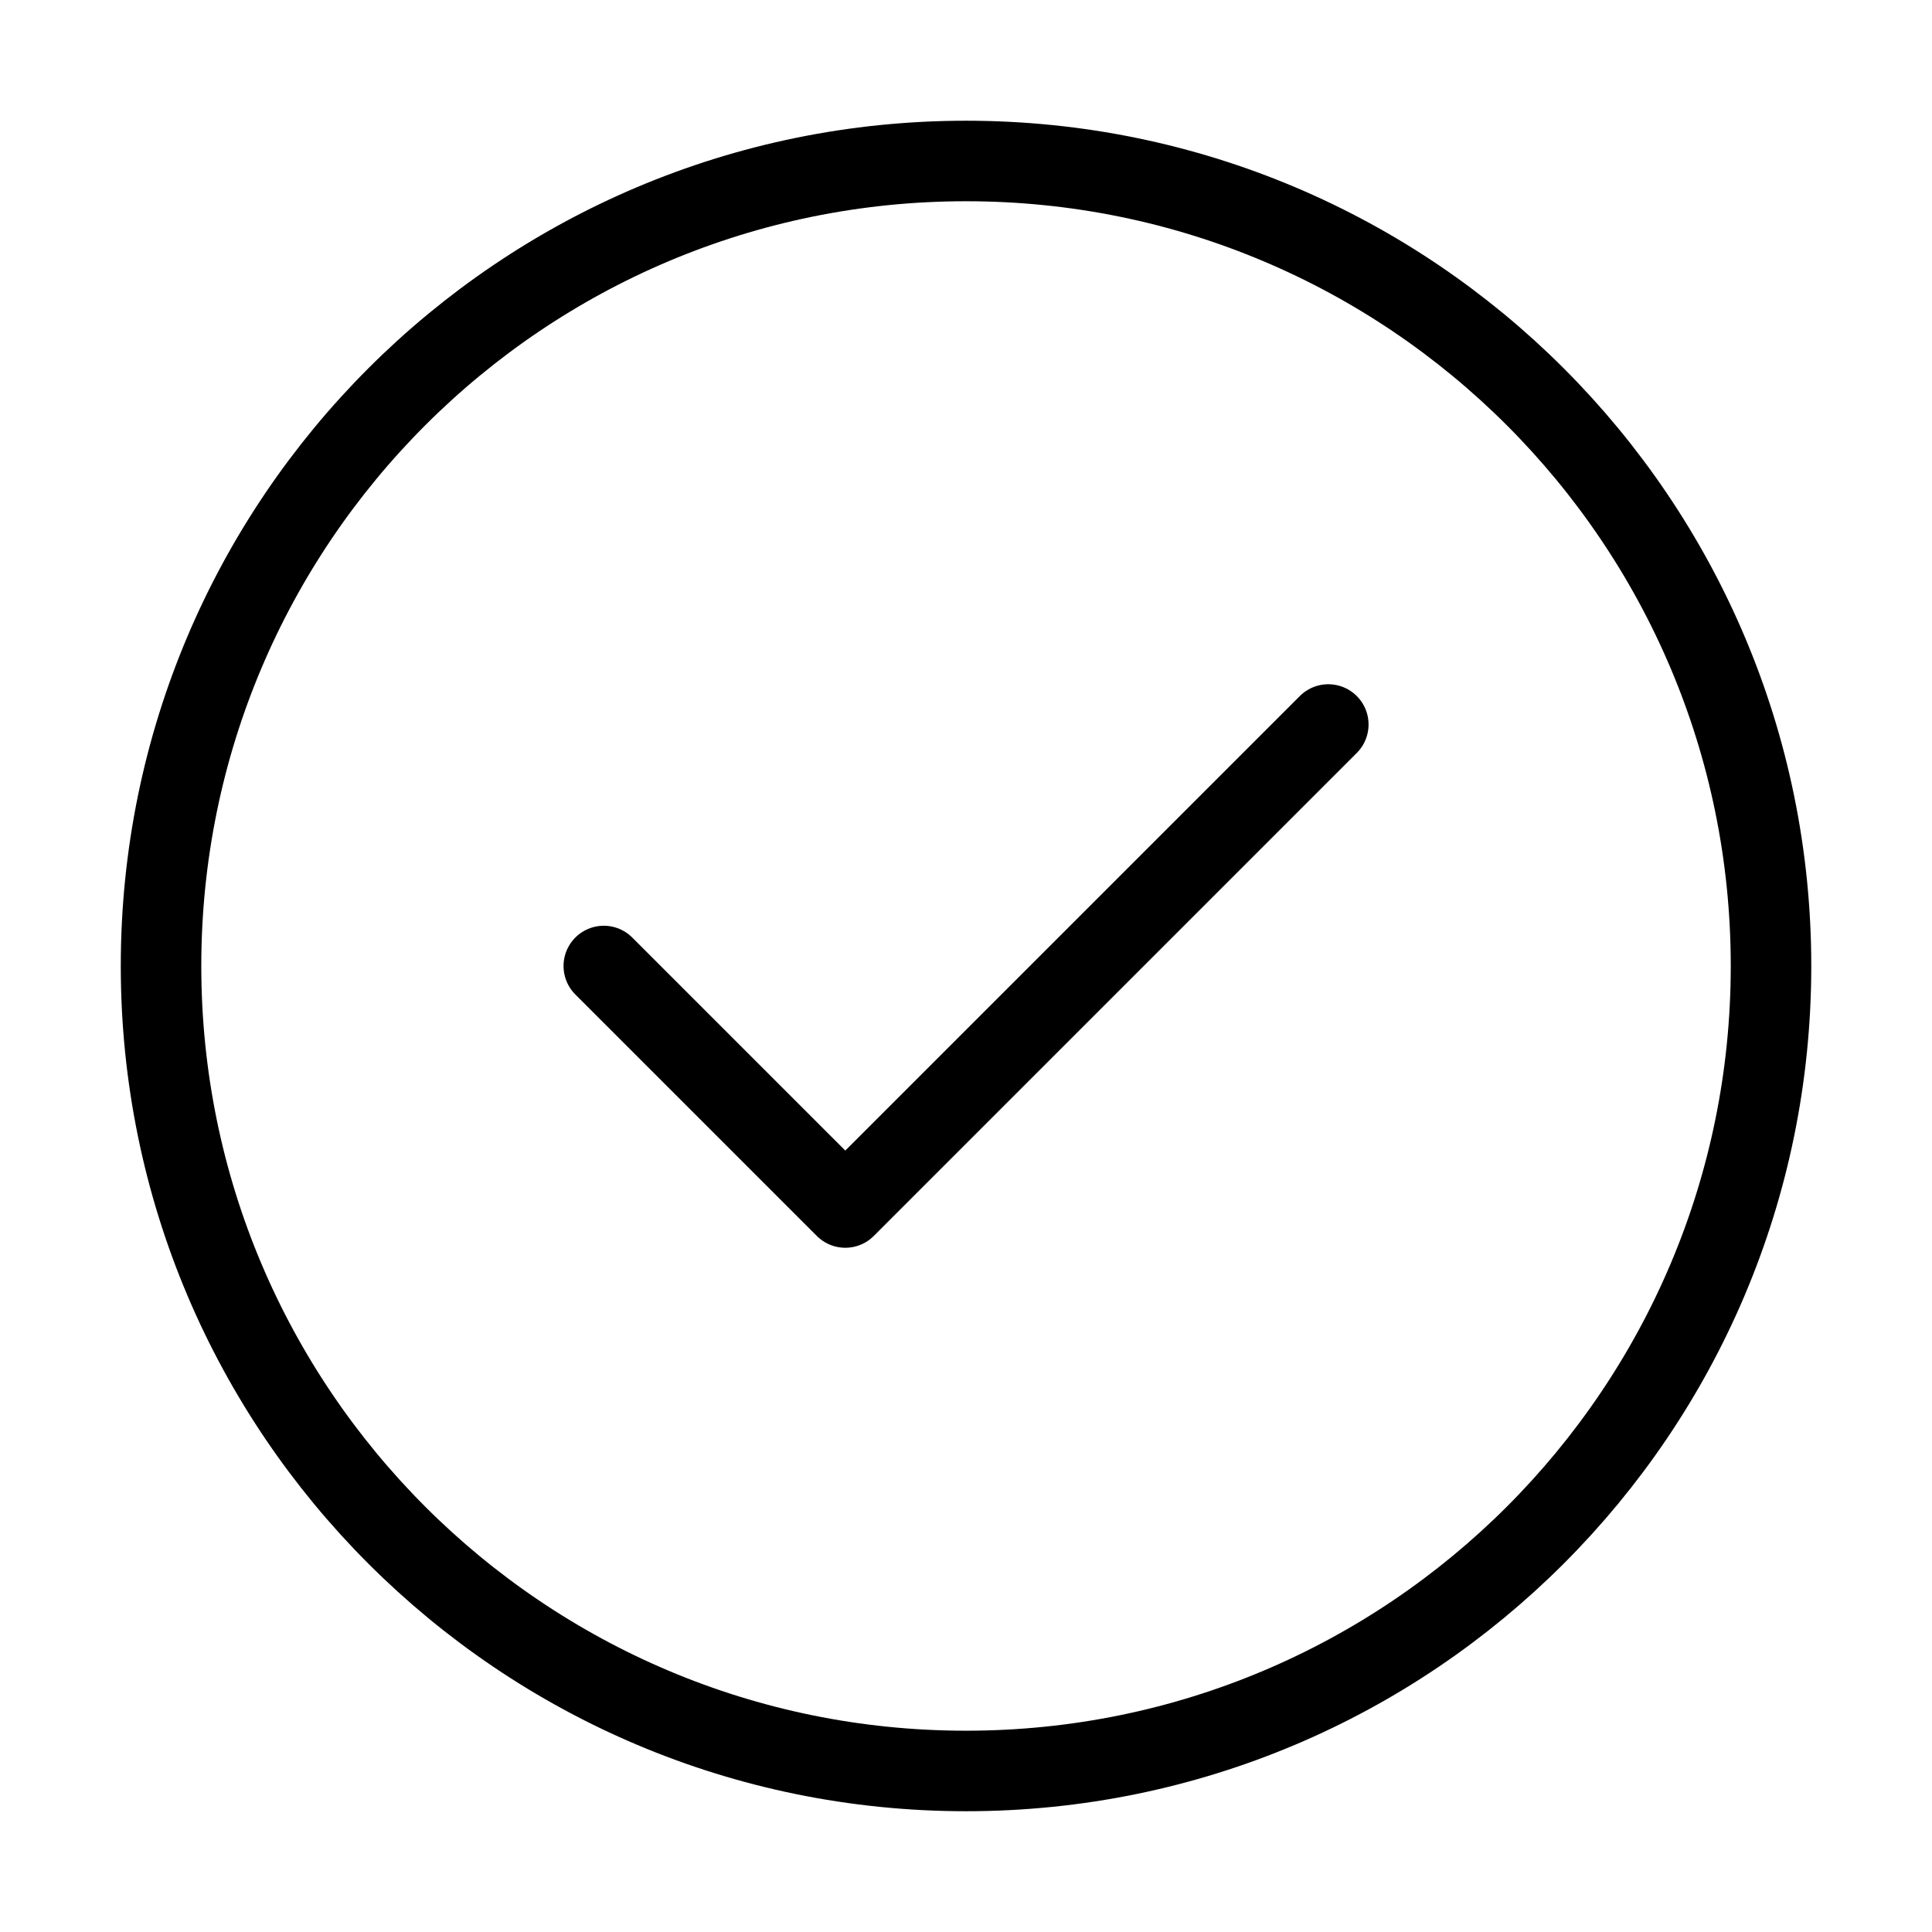
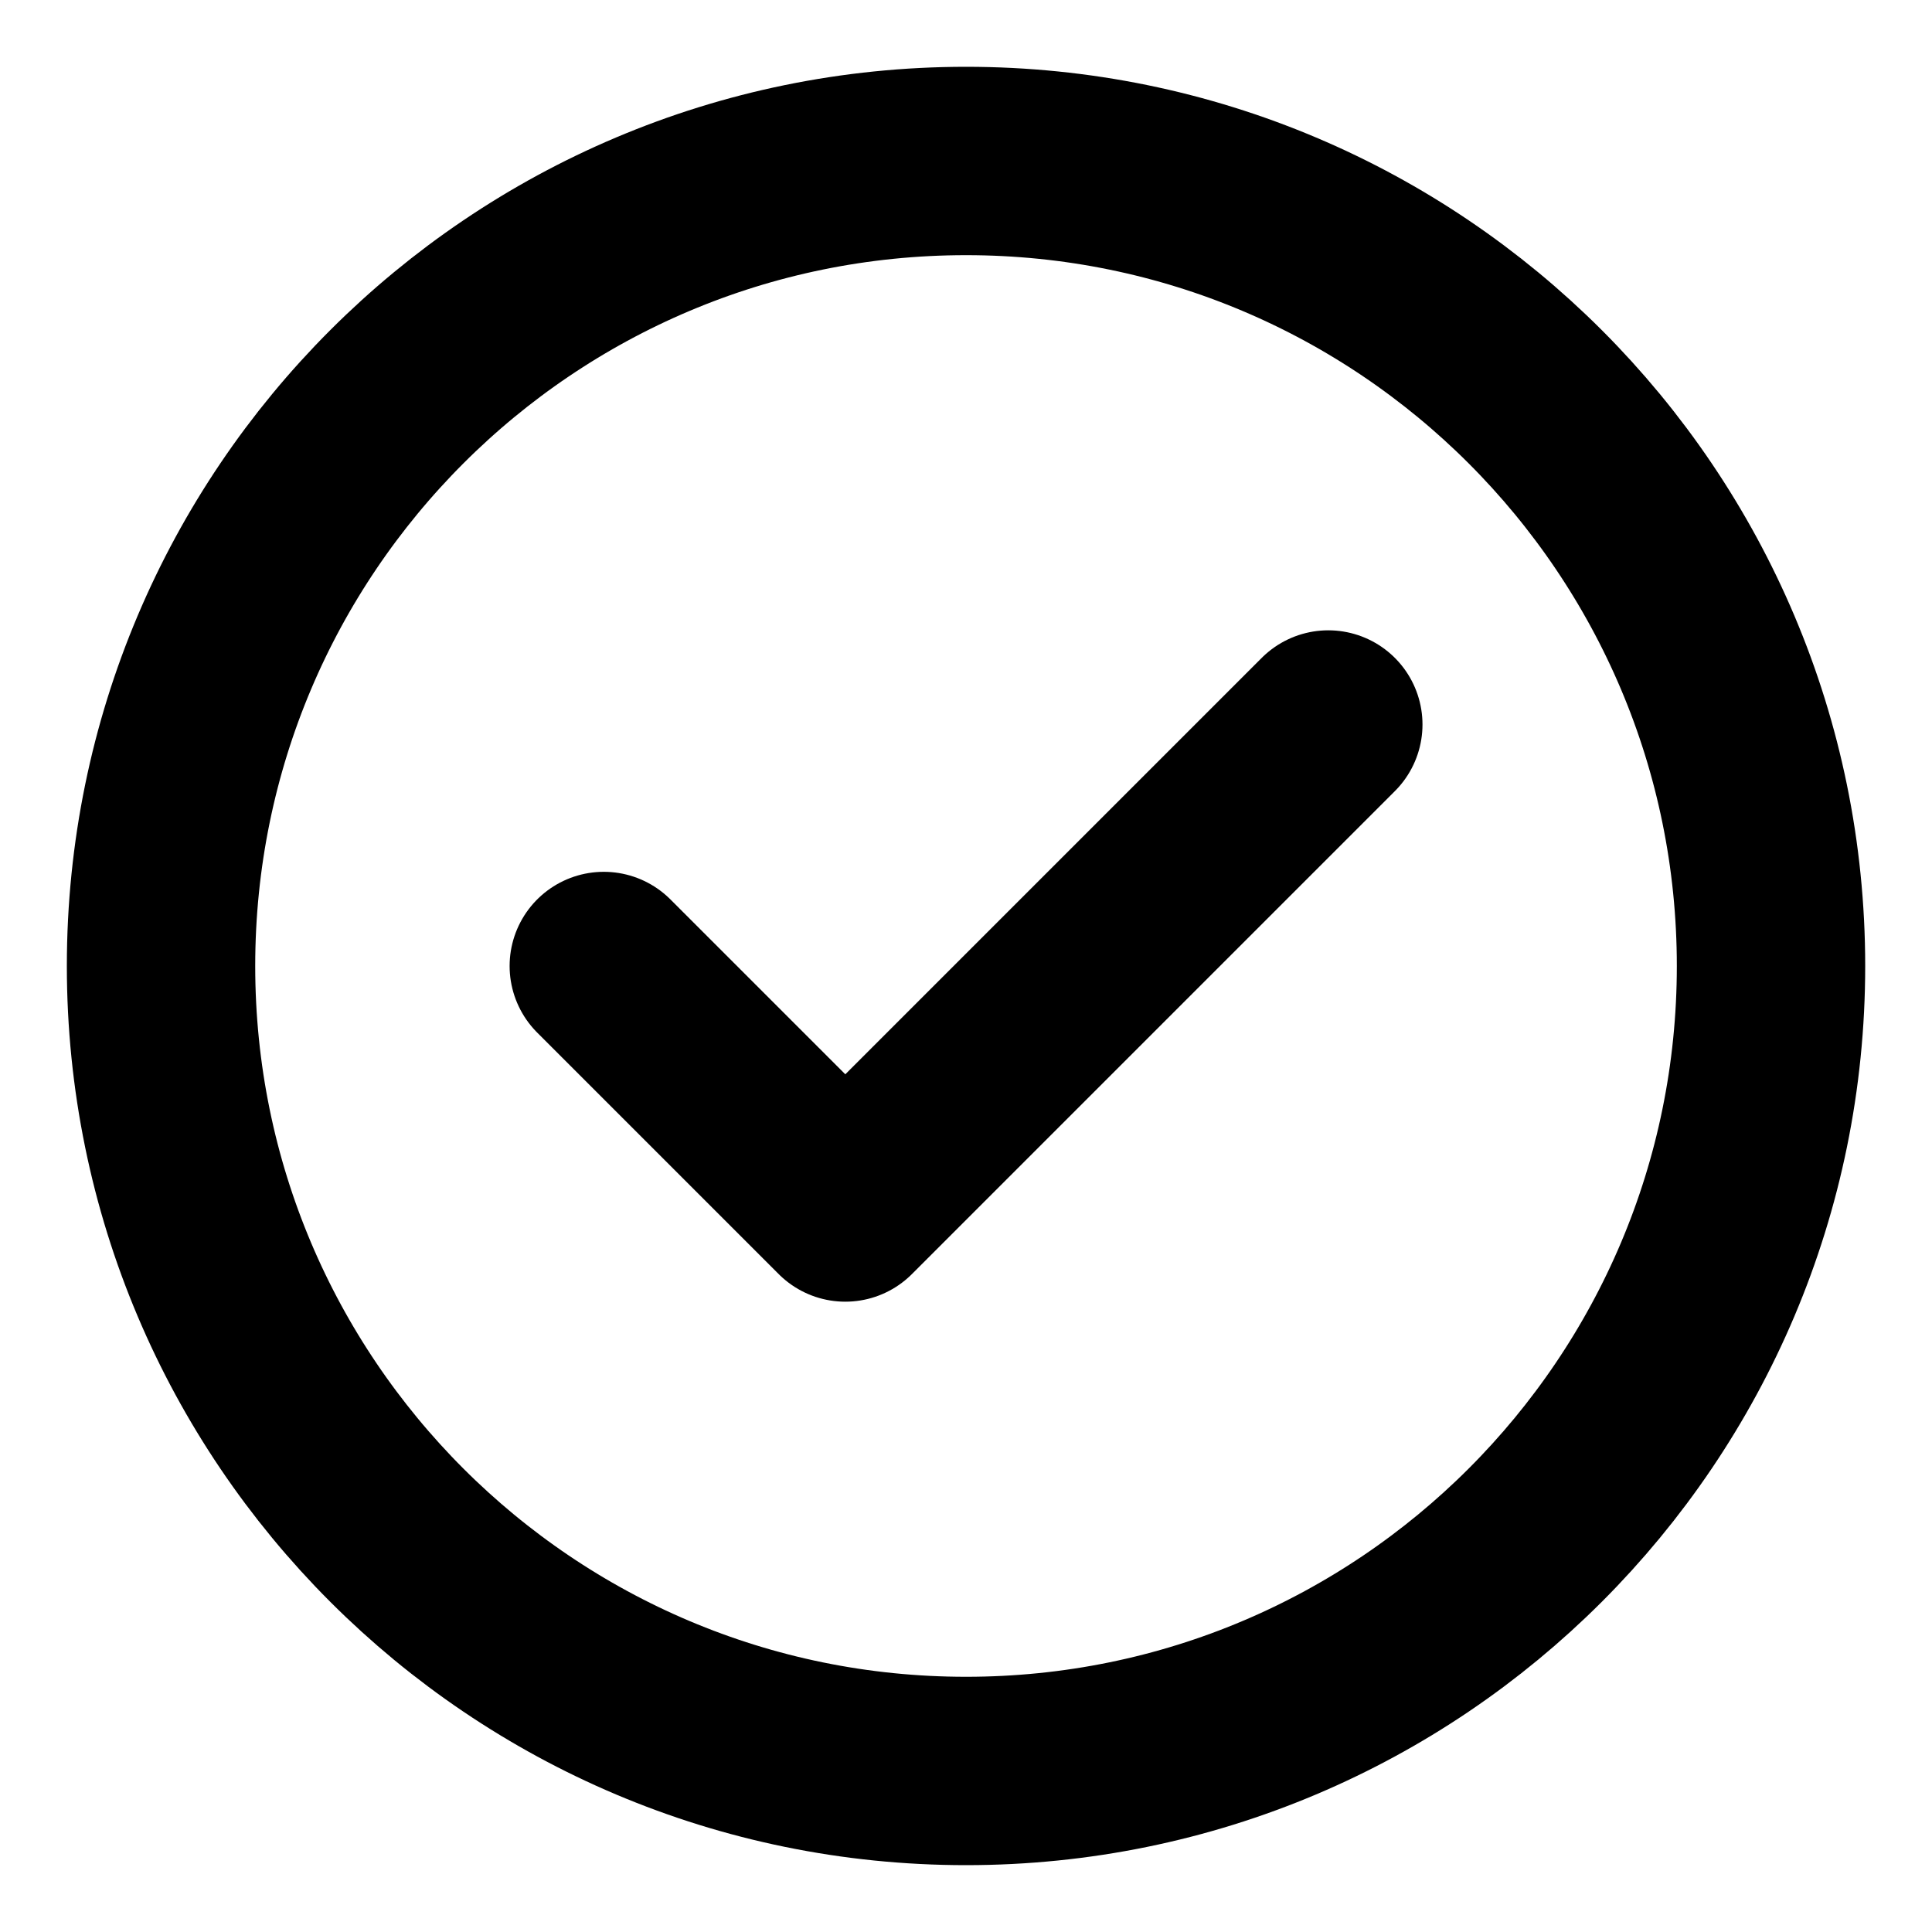
<svg xmlns="http://www.w3.org/2000/svg" width="40" height="40" viewBox="0 0 40 40" fill="none">
-   <path d="M12.501 20L17.501 25L27.501 15M36.667 20C36.667 29.204 29.205 36.666 20.001 36.666C10.796 36.666 3.334 29.204 3.334 20C3.334 10.795 10.796 3.333 20.001 3.333C29.205 3.333 36.667 10.795 36.667 20Z" stroke="currentColor" stroke-width="1.667" stroke-linecap="round" stroke-linejoin="round" />
+   <path d="M12.501 20L17.501 25L27.501 15M36.667 20C36.667 29.204 29.205 36.666 20.001 36.666C10.796 36.666 3.334 29.204 3.334 20C3.334 10.795 10.796 3.333 20.001 3.333C29.205 3.333 36.667 10.795 36.667 20Z" stroke="currentColor" stroke-width="3.9" stroke-linecap="round" stroke-linejoin="round" />
</svg>
